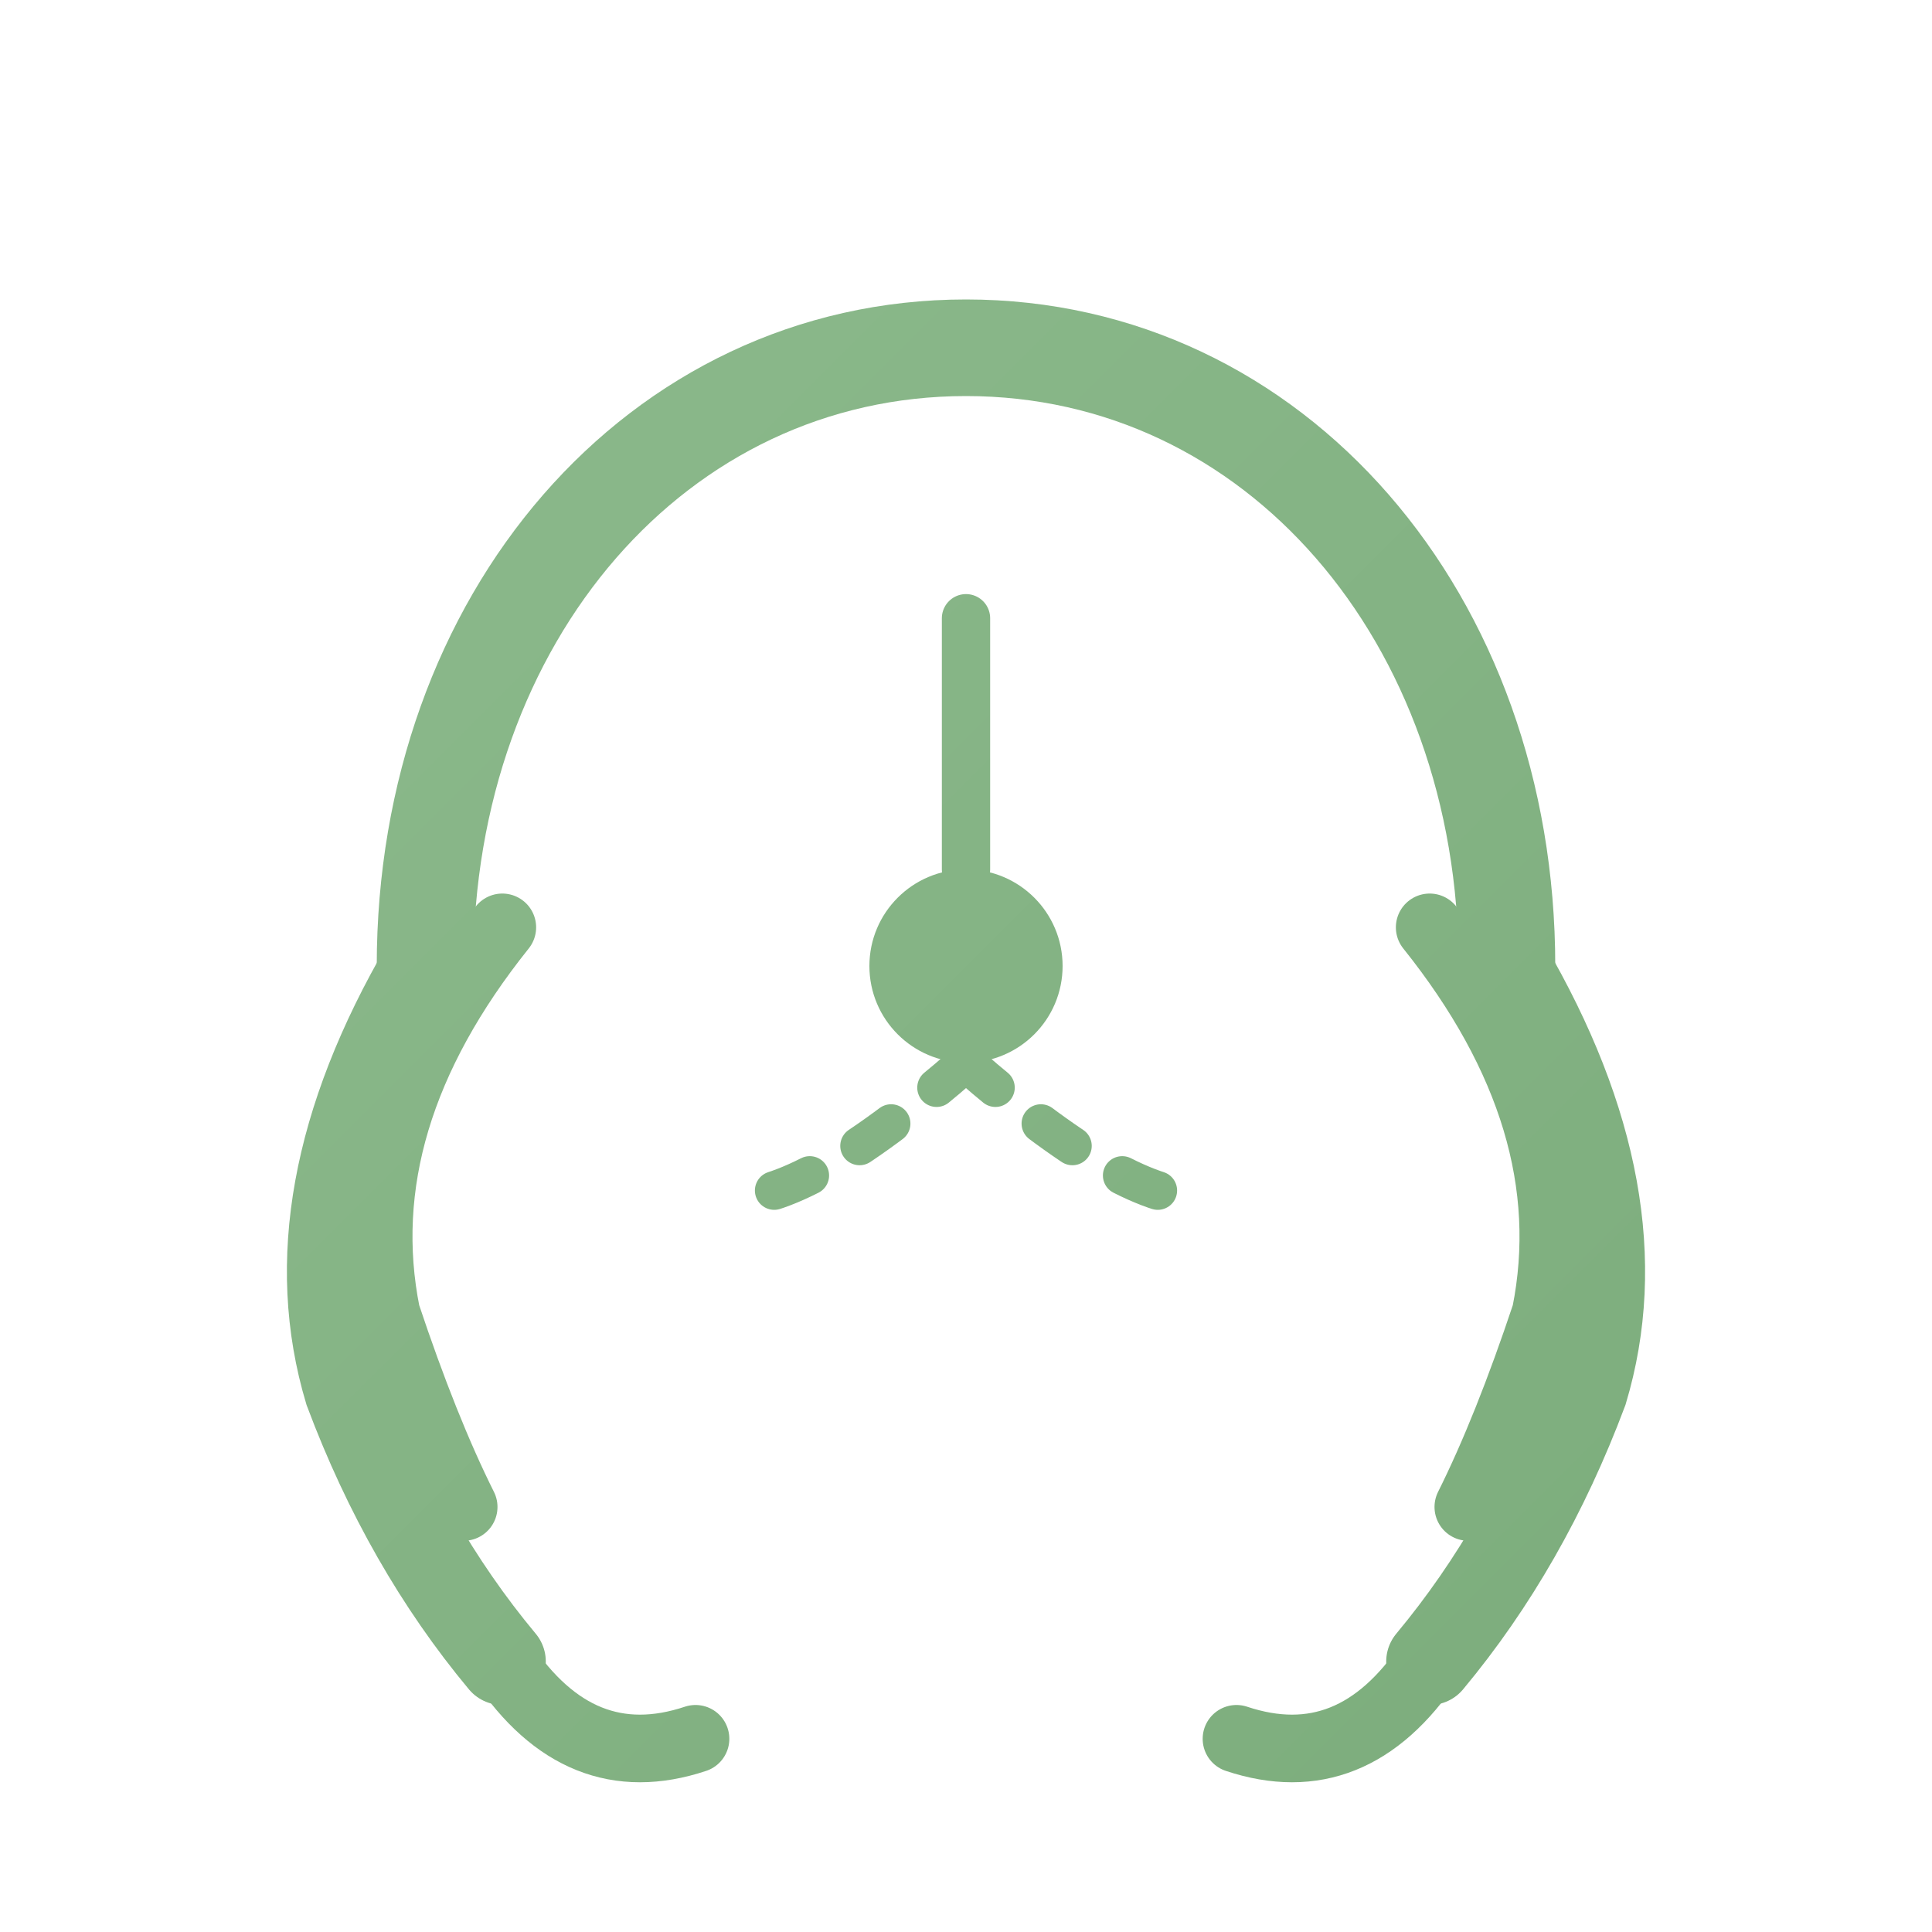
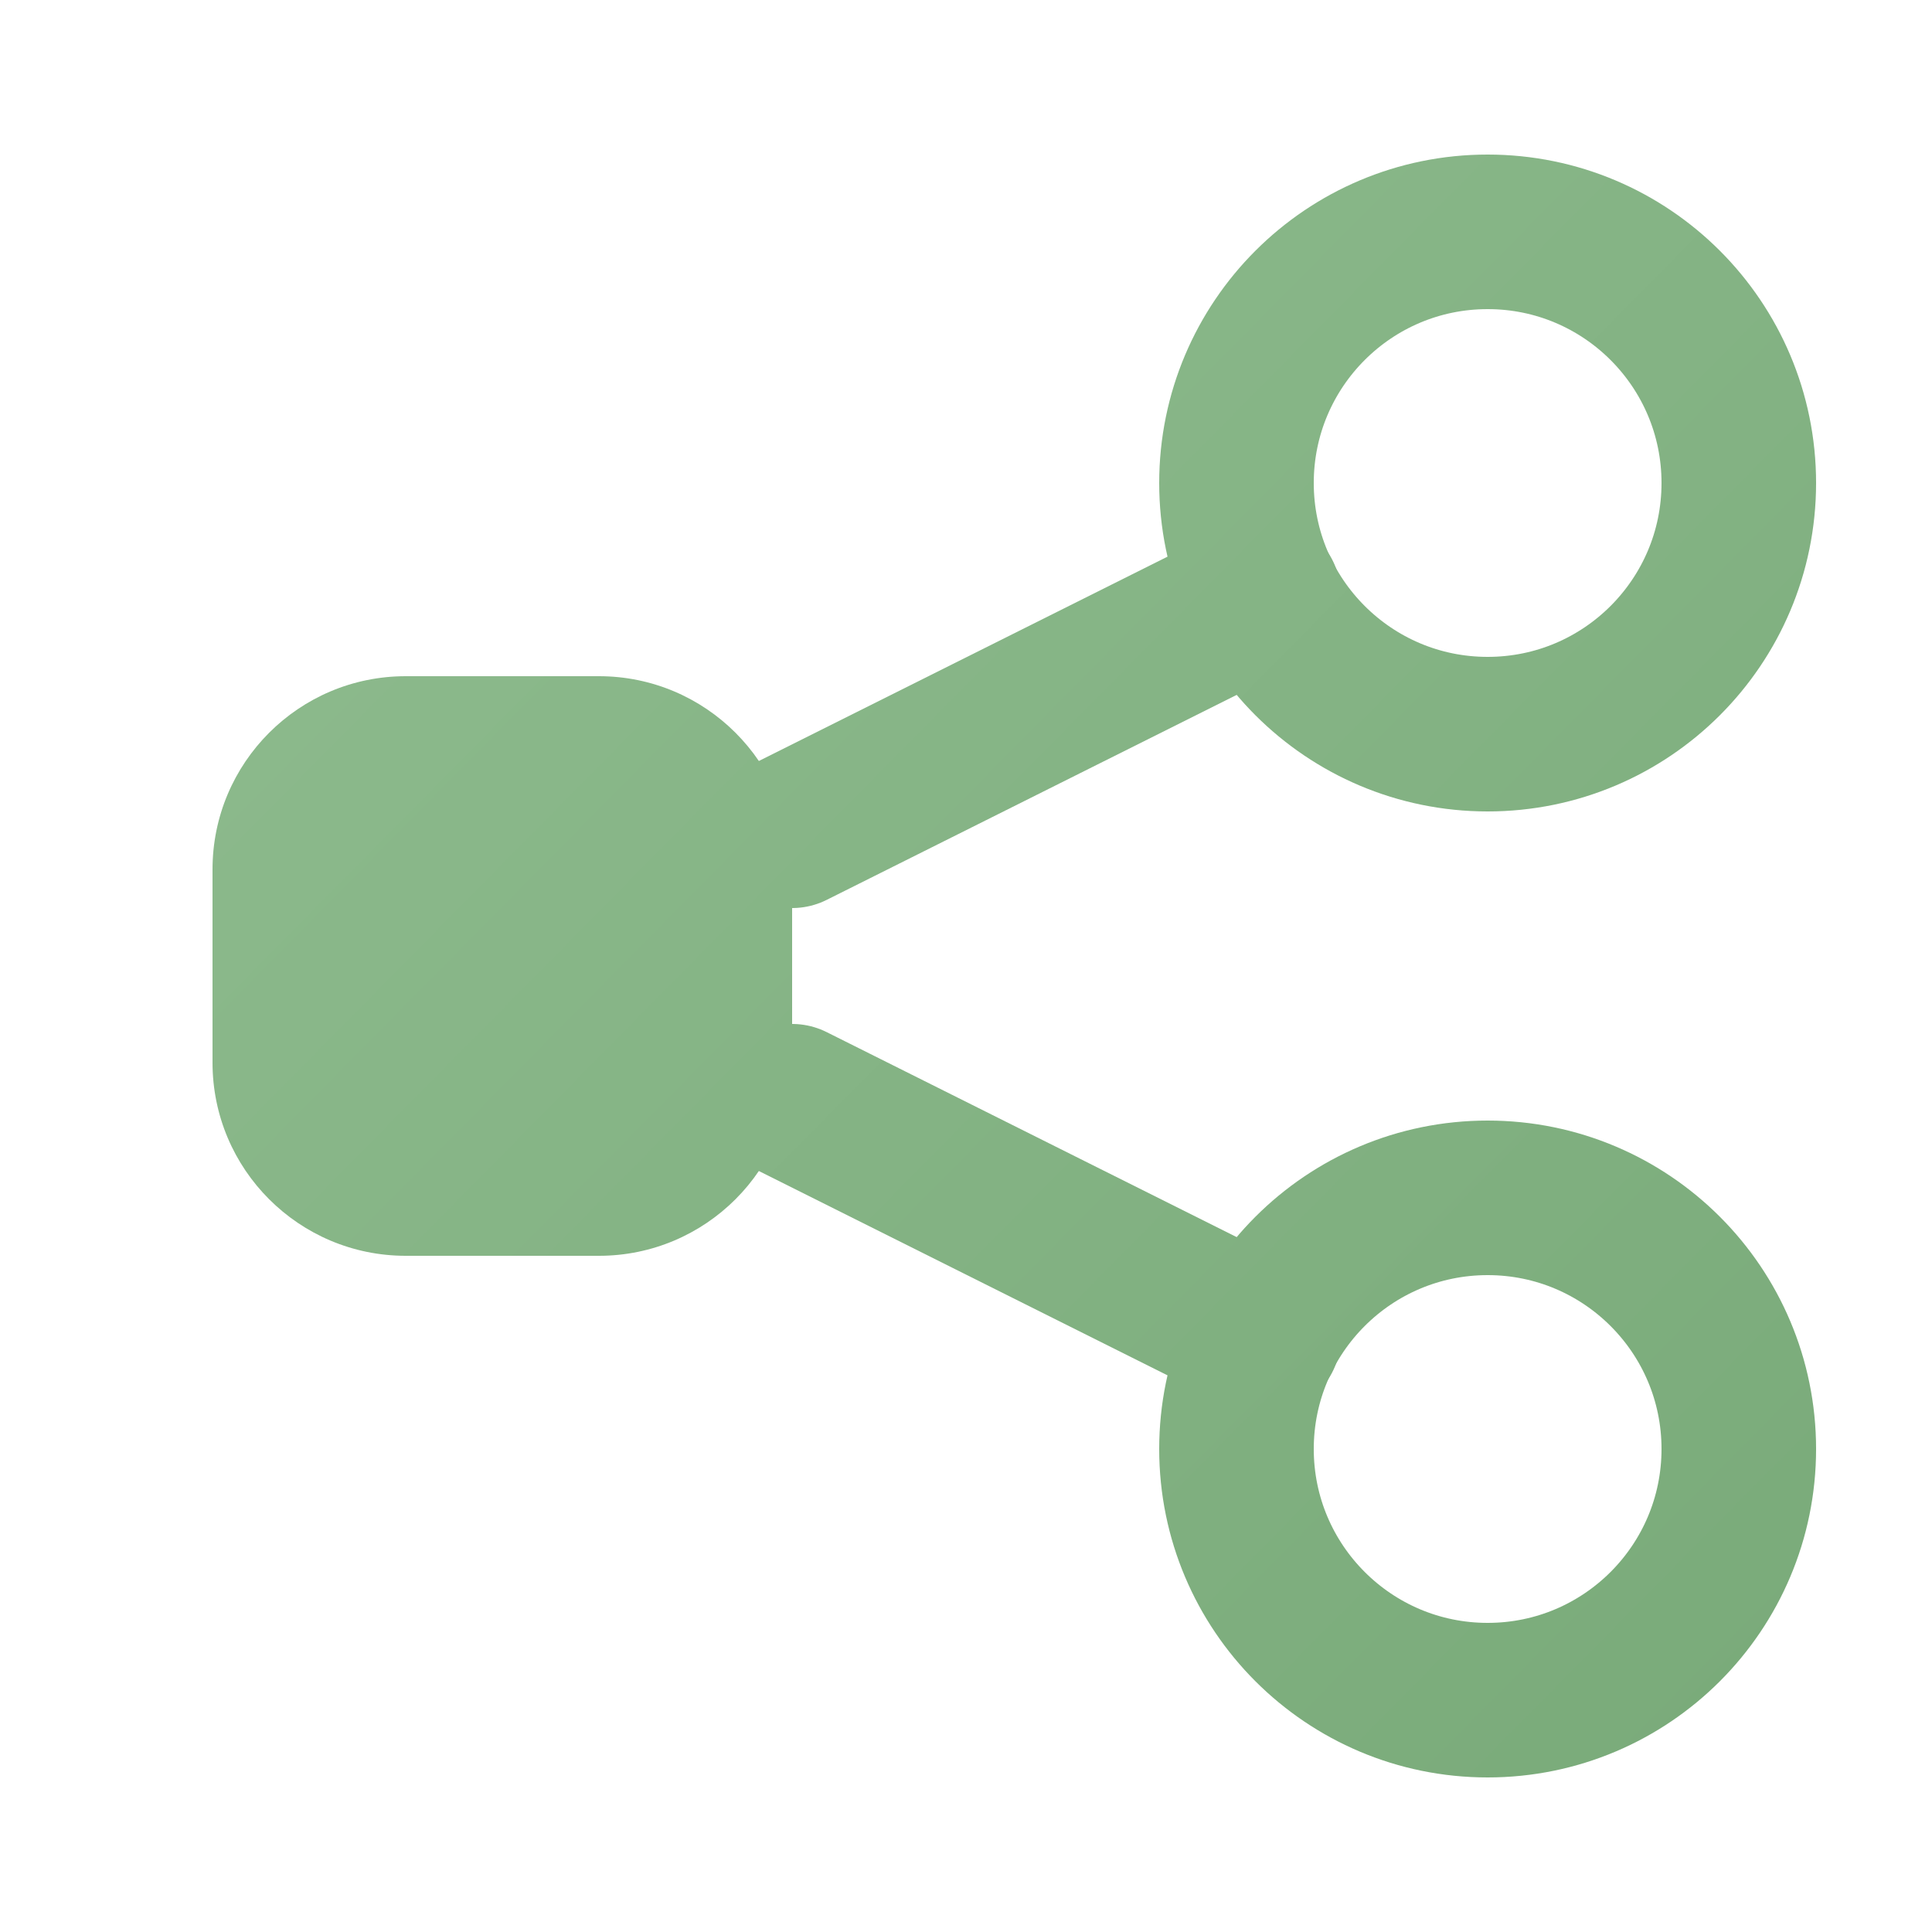
<svg xmlns="http://www.w3.org/2000/svg" viewBox="0 0 100 100">
  <defs>
-     <linearGradient id="g" x1="0" y1="0" x2="100" y2="100" gradientUnits="userSpaceOnUse">
+     <linearGradient id="g" x1="11" y1="11" x2="90" y2="89" gradientUnits="userSpaceOnUse">
      <stop offset="0%" stop-color="#8fbc8f" />
      <stop offset="100%" stop-color="#7aab7a" />
    </linearGradient>
  </defs>
-   <path d="M22 50 C22 32 34 18 50 18 C66 18 78 32 78 50" fill="none" stroke="url(#g)" stroke-width="5" stroke-linecap="round" />
-   <path d="M78 50 Q85 62 82 72 Q79 80 74 86" fill="none" stroke="url(#g)" stroke-width="4.5" stroke-linecap="round" />
-   <path d="M74 48 Q82 58 80 68 Q78 74 76 78" fill="none" stroke="url(#g)" stroke-width="3.5" stroke-linecap="round" />
-   <path d="M22 50 Q15 62 18 72 Q21 80 26 86" fill="none" stroke="url(#g)" stroke-width="4.5" stroke-linecap="round" />
-   <path d="M26 48 Q18 58 20 68 Q22 74 24 78" fill="none" stroke="url(#g)" stroke-width="3.5" stroke-linecap="round" />
-   <path d="M74 86 Q70 92 64 90" fill="none" stroke="url(#g)" stroke-width="3.5" stroke-linecap="round" />
-   <path d="M26 86 Q30 92 36 90" fill="none" stroke="url(#g)" stroke-width="3.5" stroke-linecap="round" />
-   <circle cx="50" cy="50" r="5" fill="url(#g)" />
-   <path d="M50 55 Q42 62 38 62" fill="none" stroke="url(#g)" stroke-width="2" stroke-linecap="round" stroke-dasharray="2 3" />
-   <path d="M50 55 Q58 62 62 62" fill="none" stroke="url(#g)" stroke-width="2" stroke-linecap="round" stroke-dasharray="2 3" />
-   <path d="M50 45 L50 32" fill="none" stroke="url(#g)" stroke-width="2.5" stroke-linecap="round" />
+   <g stroke="url(#g)" stroke-width="8" stroke-linecap="round" fill="none">
+     <path d="M41 43 L65.4 30.8" />
+     <path d="M41 57 L65.4 69.2" />
+     <circle cx="77" cy="25" r="13" />
+     <circle cx="77" cy="75" r="13" />
+   </g>
+   <rect x="11" y="35" width="30" height="30" rx="10" fill="url(#g)" />
</svg>
